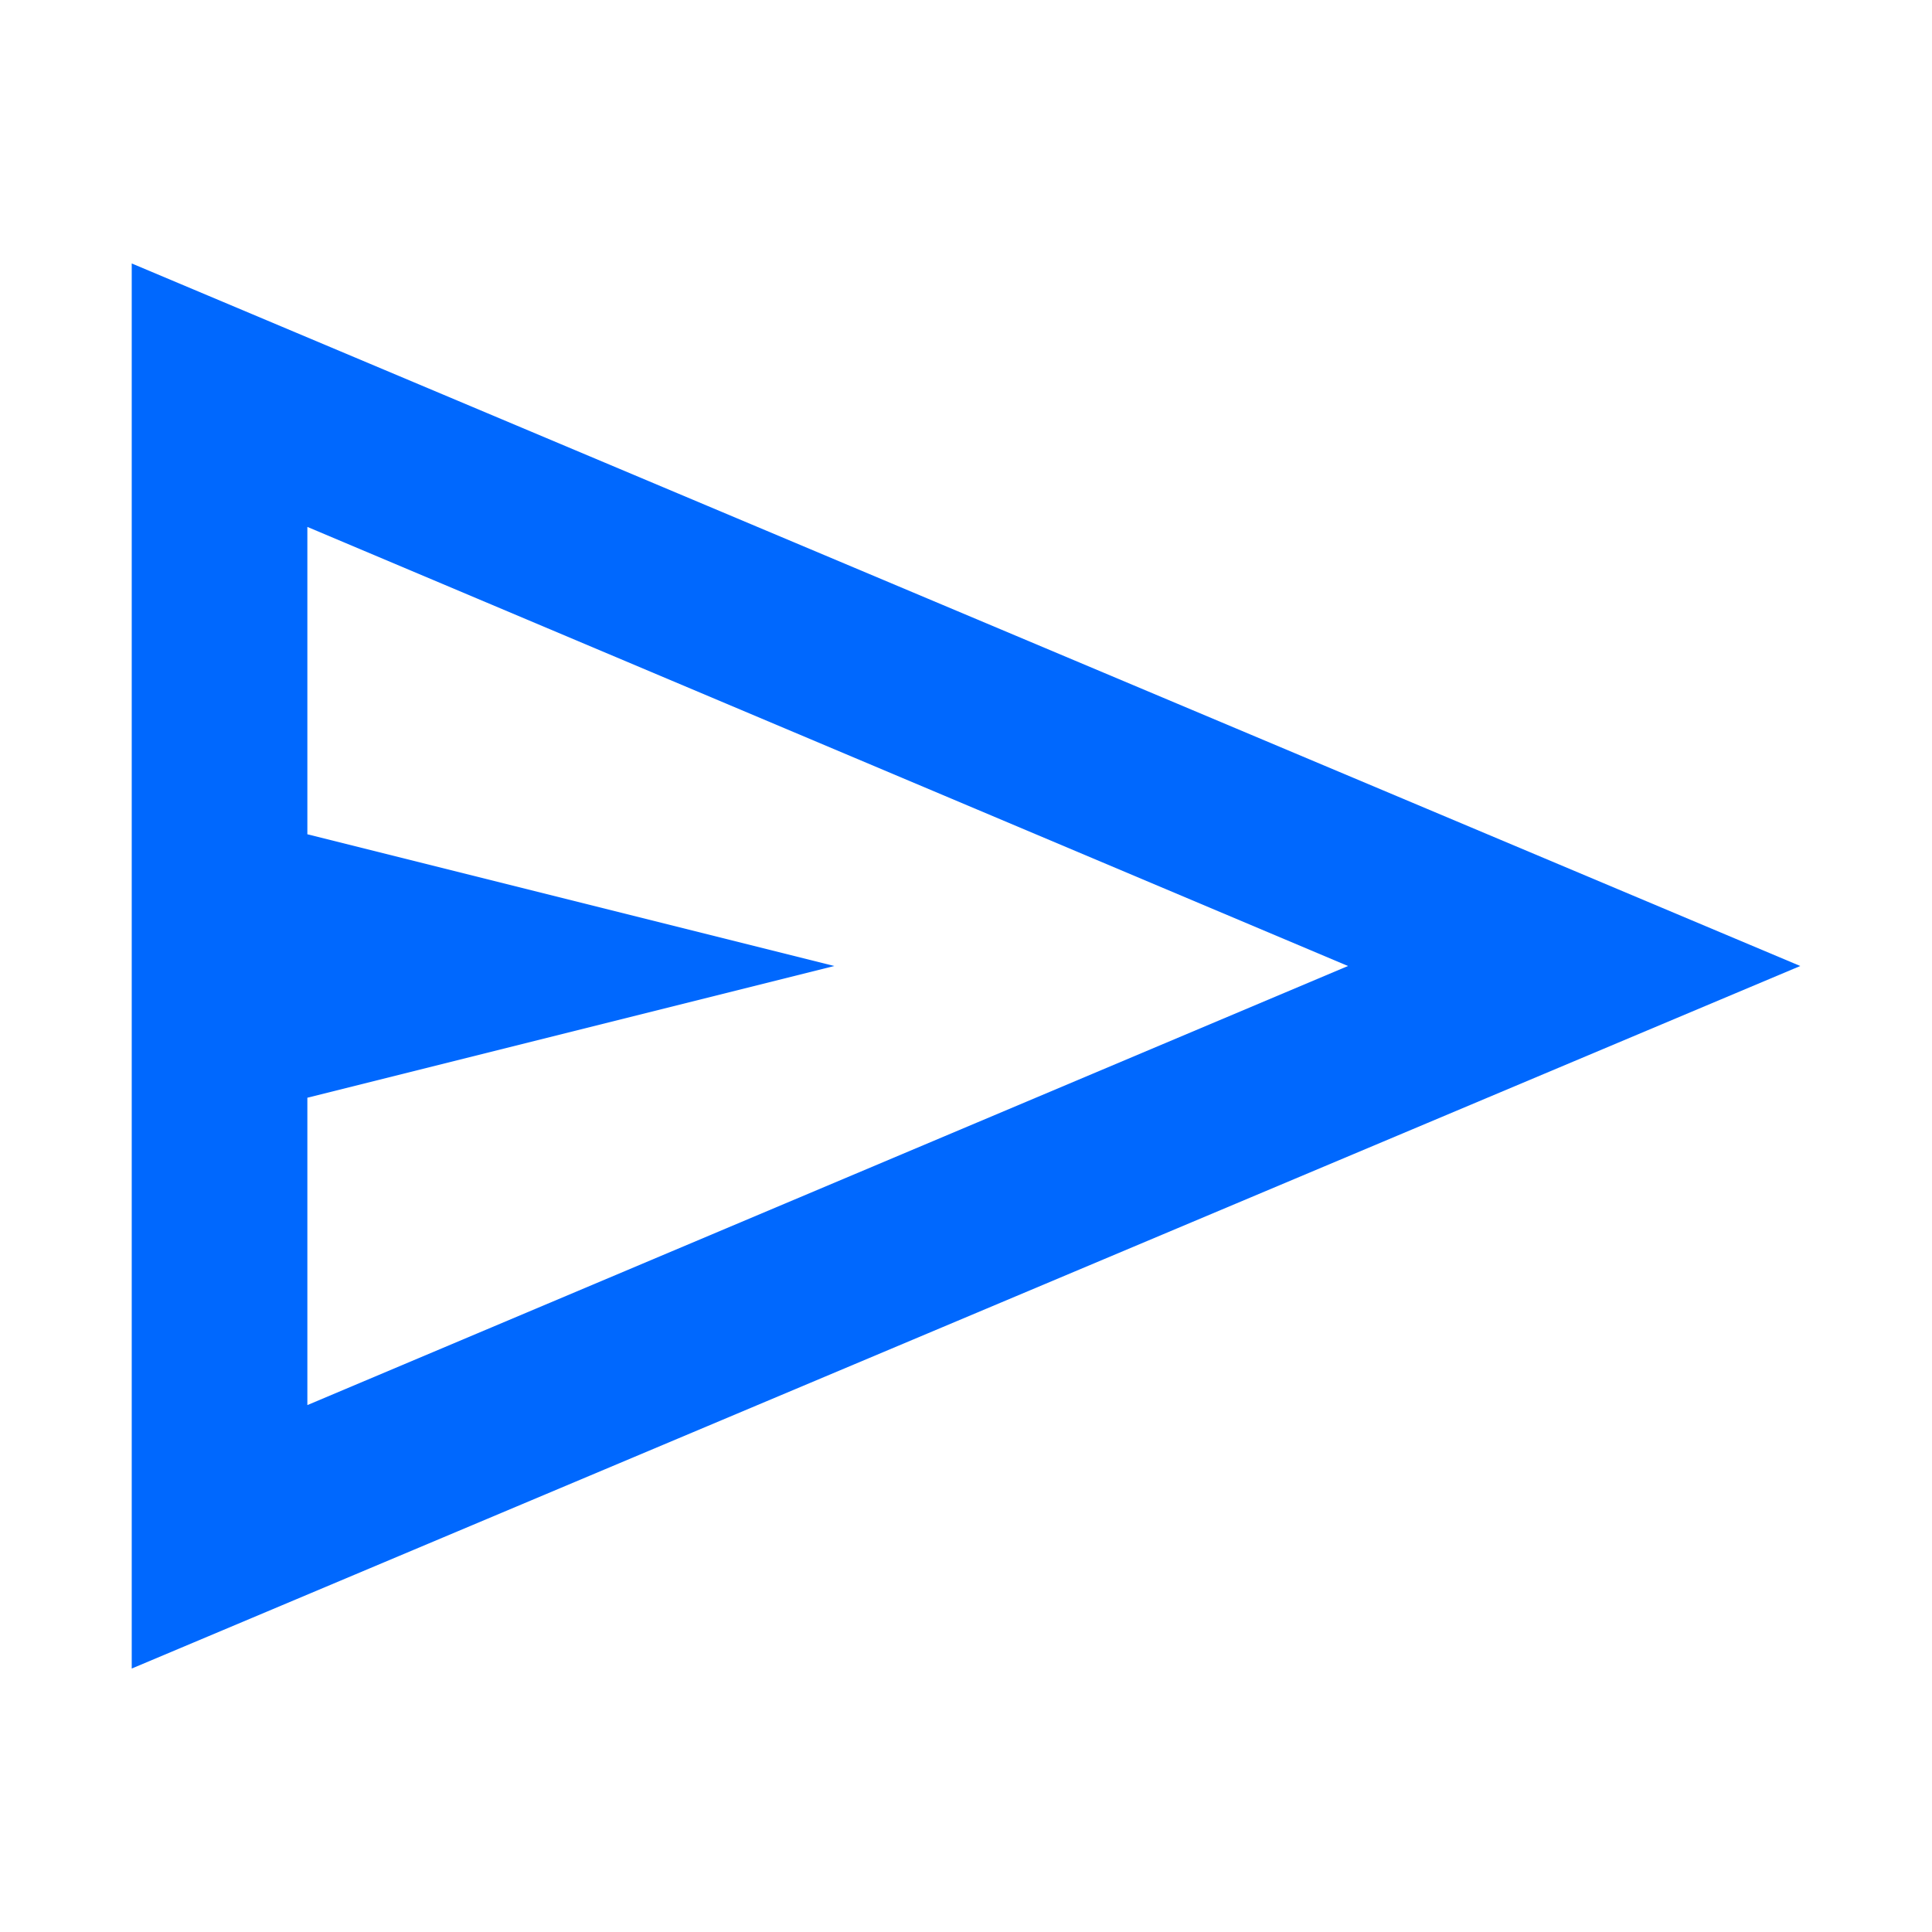
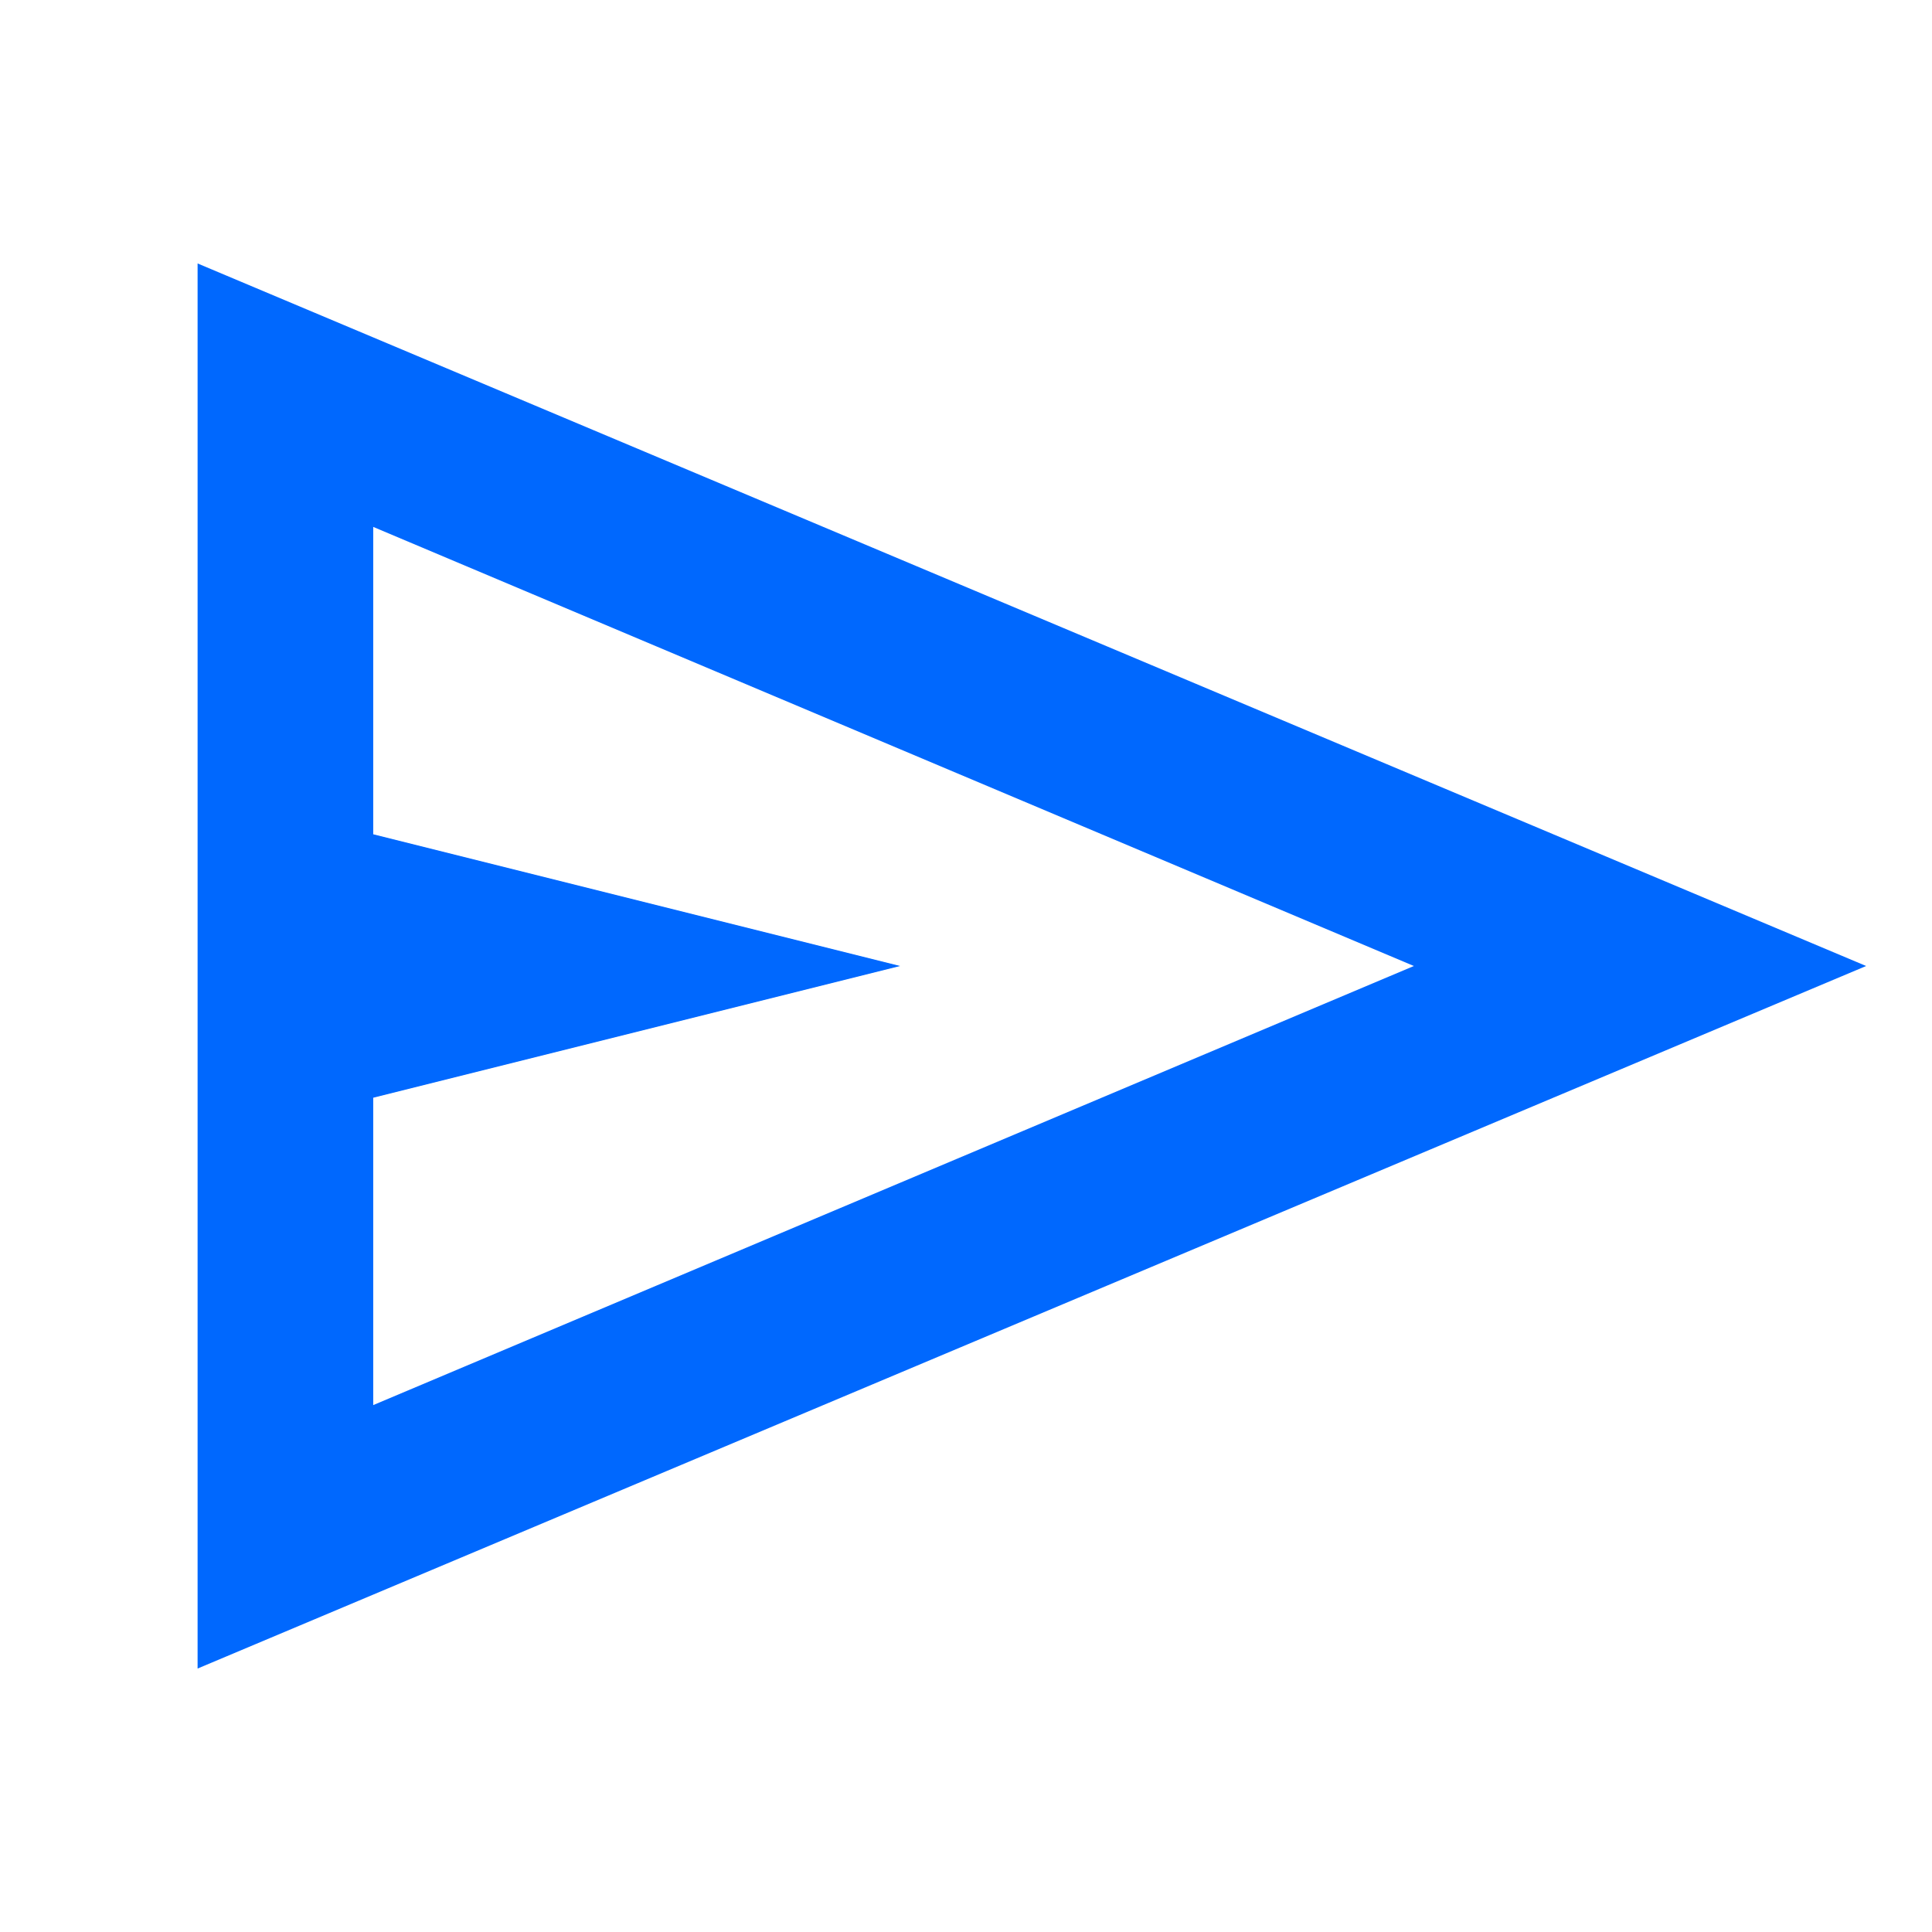
- <svg xmlns="http://www.w3.org/2000/svg" viewBox="72 -920 880 880" width="960" height="960" fill="#0068fe">
+ <svg xmlns="http://www.w3.org/2000/svg" viewBox="42 -920 880 880" width="960" height="960" fill="#0068fe">
  <path d="M120-160v-640l760 320-760 320Zm80-120 474-200-474-200v140l240 60-240 60v140Zm0 0v-400 400Z" transform="translate(12,0)" />
</svg>
